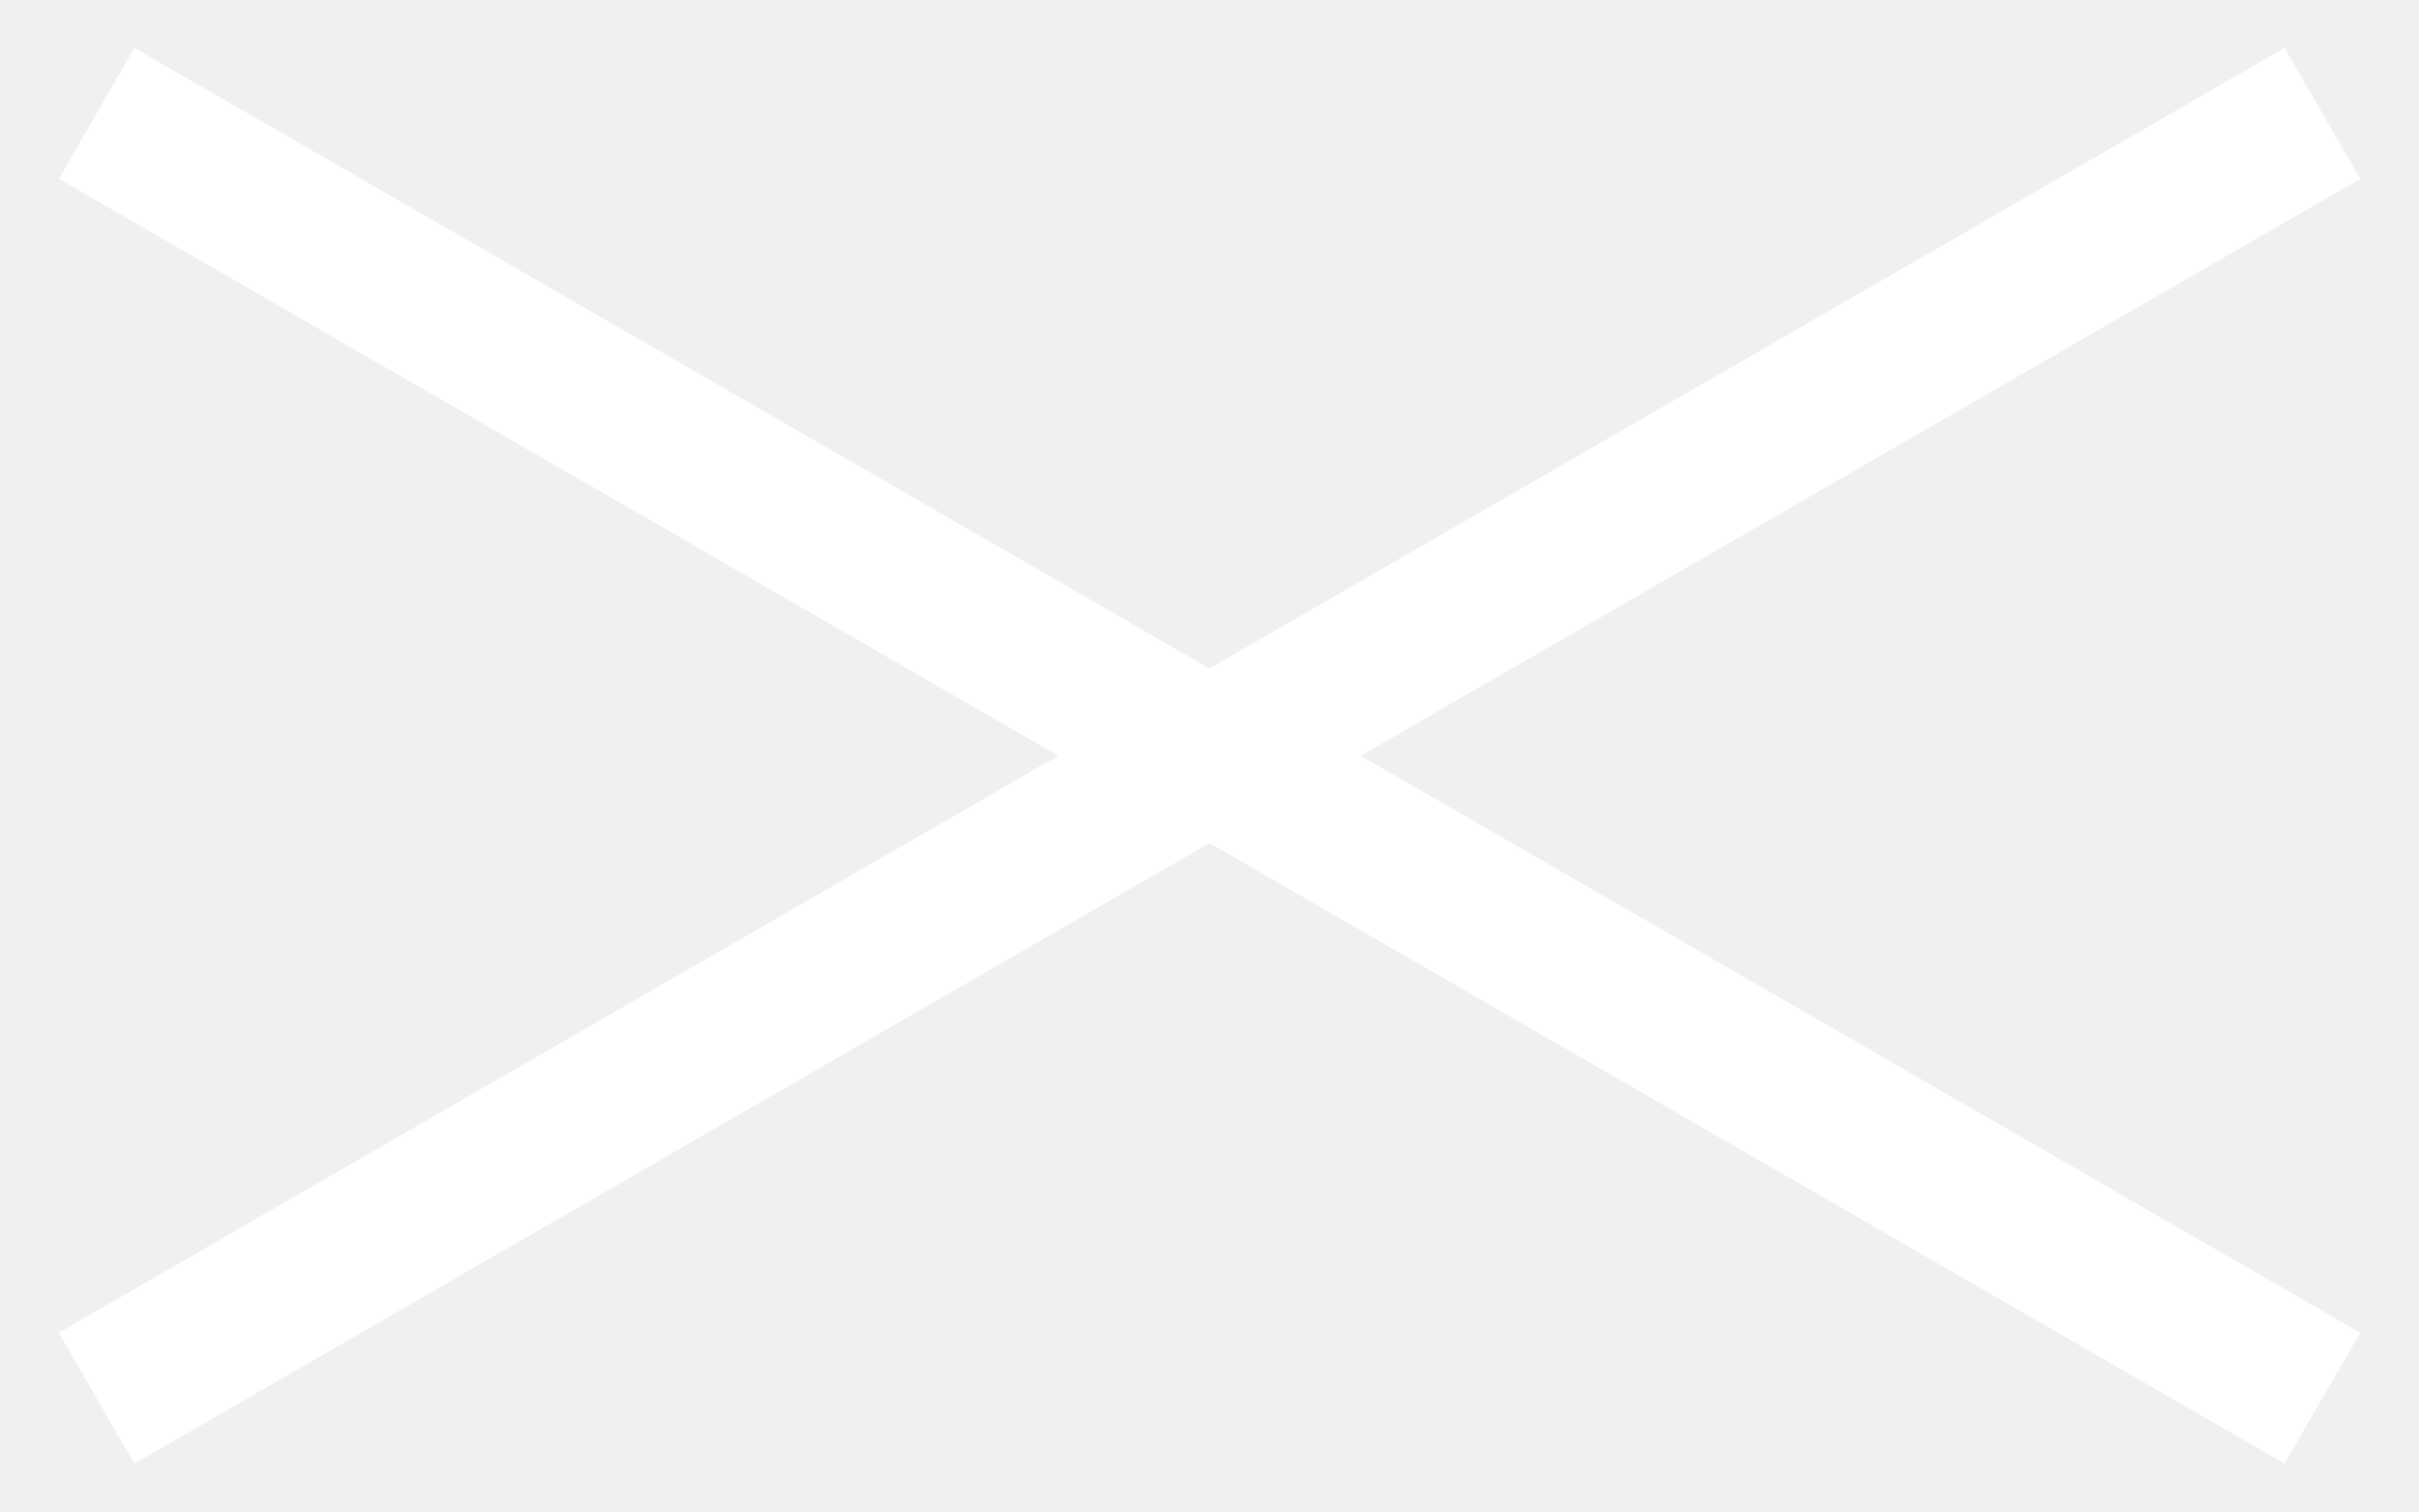
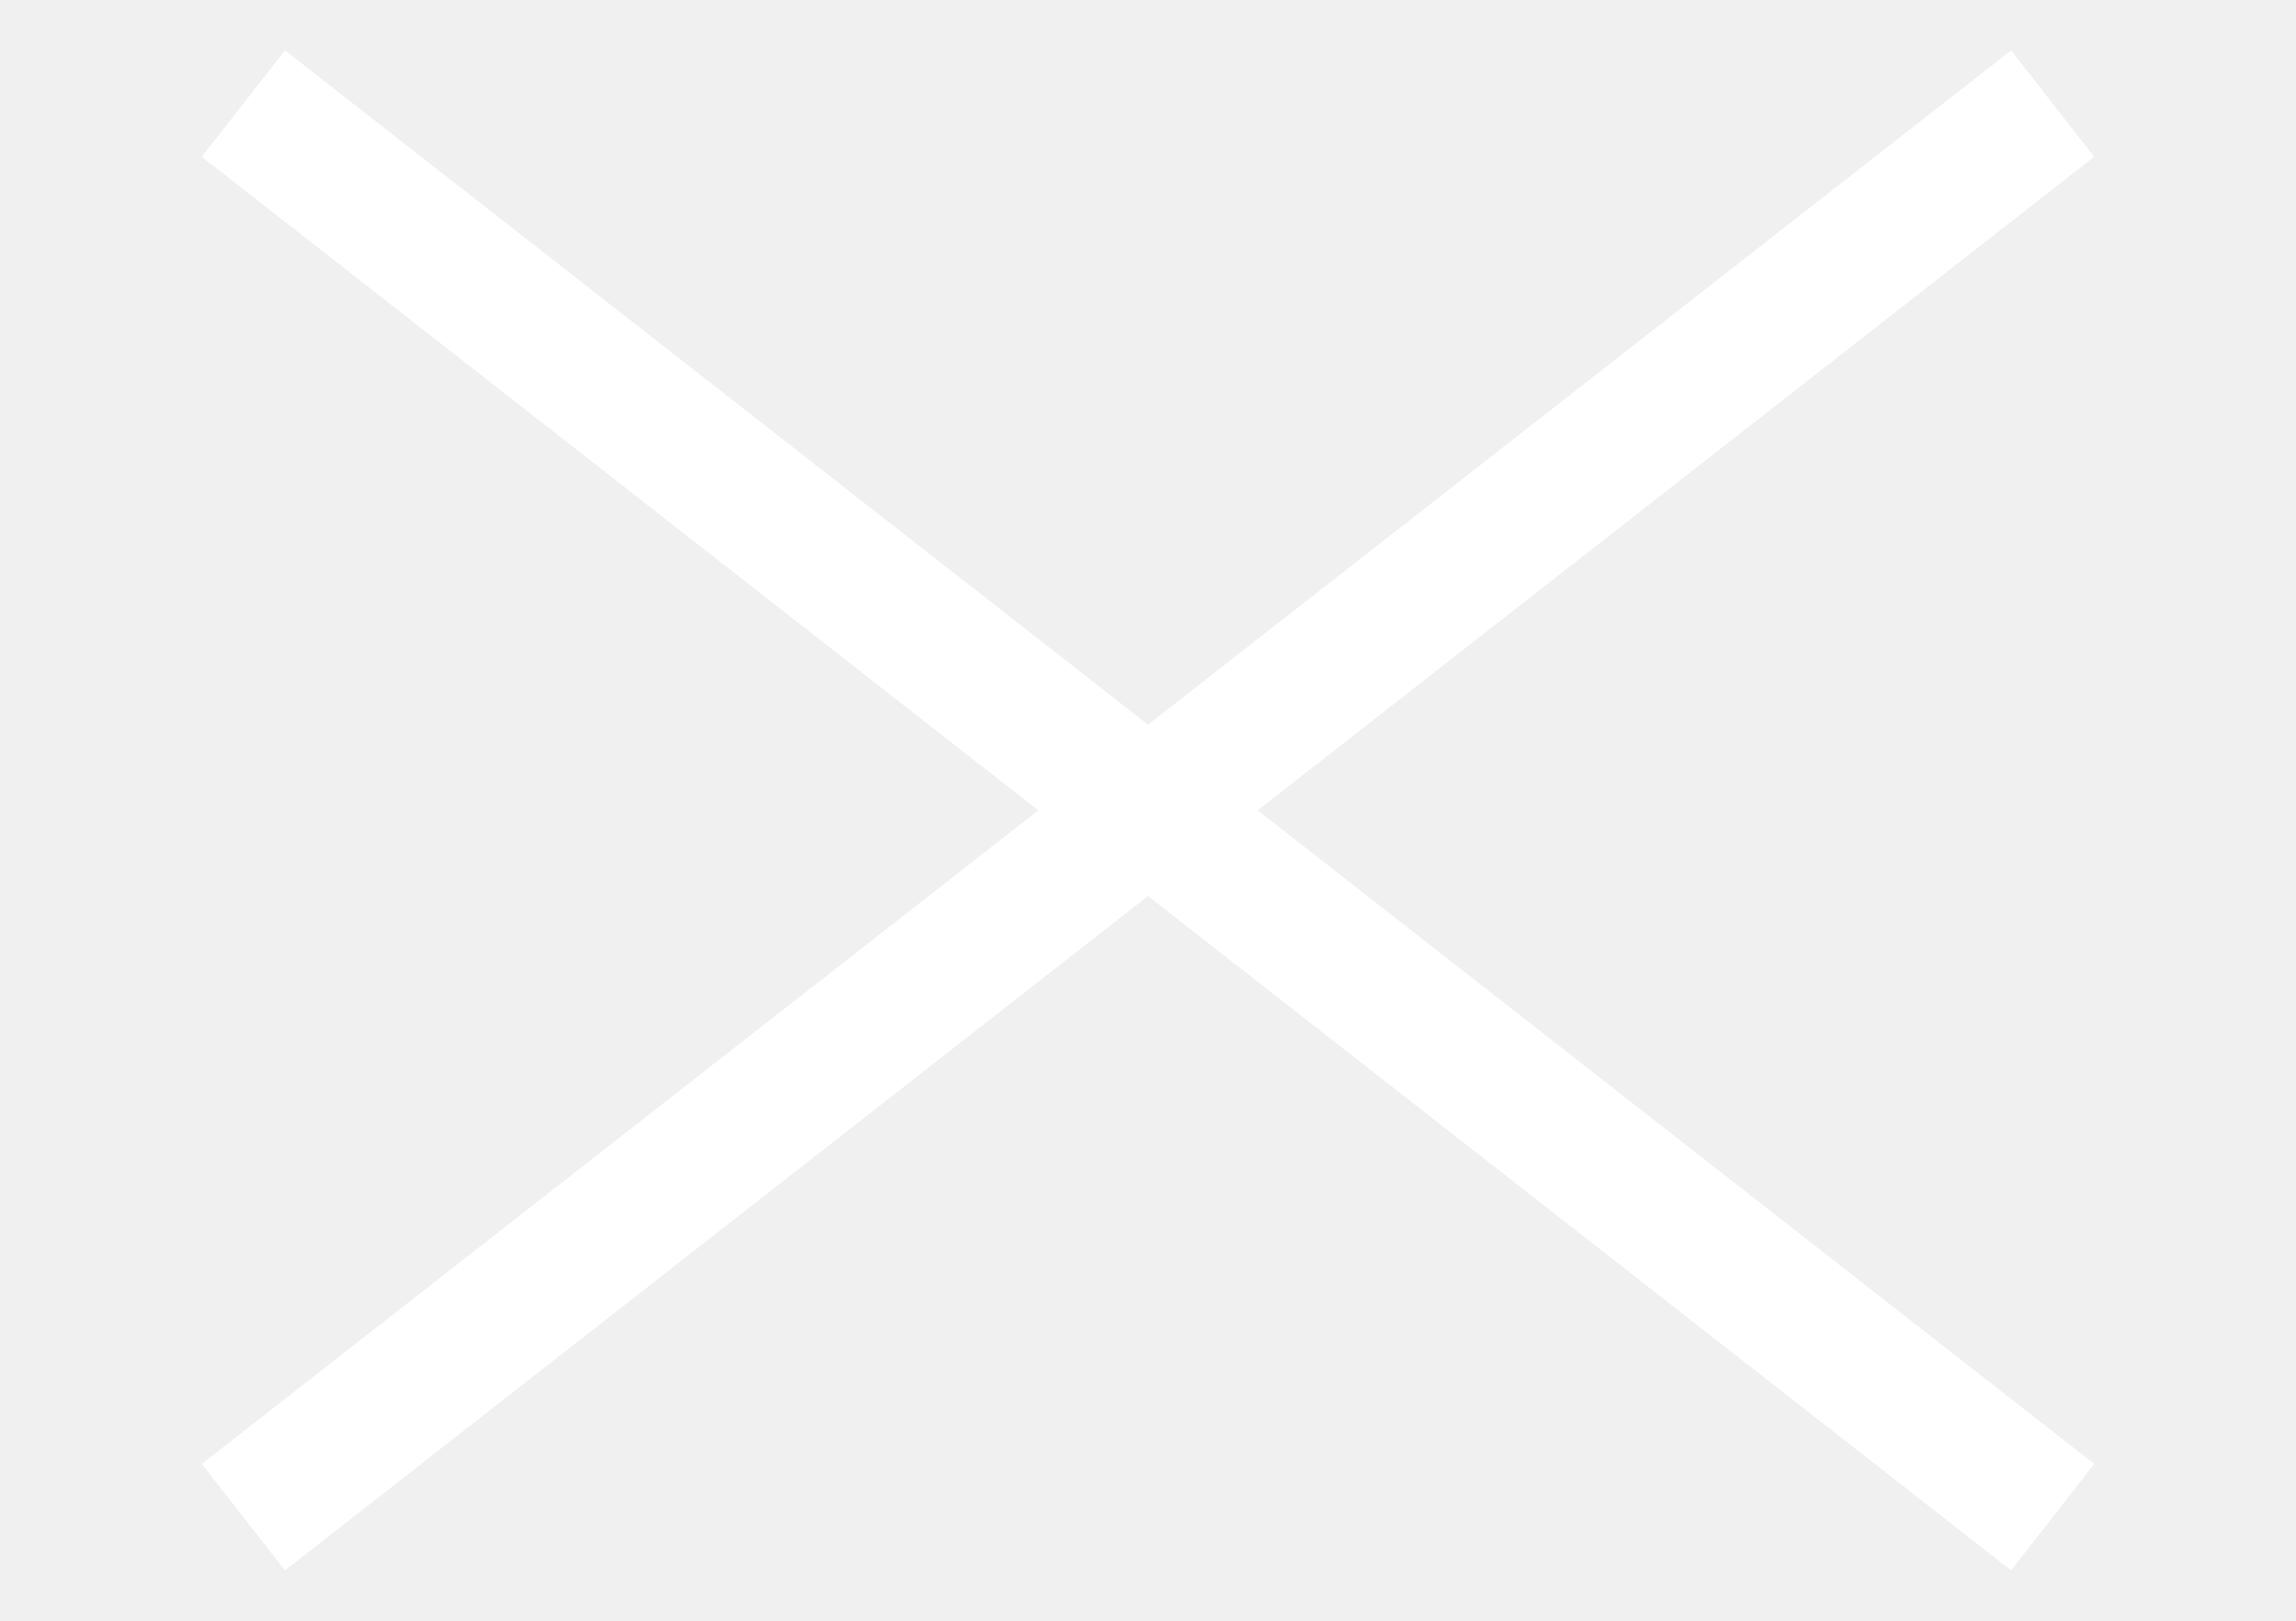
- <svg xmlns="http://www.w3.org/2000/svg" width="32" height="20">
+ <svg xmlns="http://www.w3.org/2000/svg" width="34" height="24">
  <g fill="#FFF" fill-rule="evenodd">
-     <path d="M1.778.634l29.444 17-1 1.732-29.444-17z" />
-     <path d="M.778 17.634l29.444-17 1 1.732-29.444 17z" />
+     <path d="M4.22.746l26.792 20.932-1.231 1.576L2.988 2.322z" />
+     <path d="M2.988 21.678L29.781.746l1.23 1.576L4.22 23.254z" />
  </g>
</svg>
